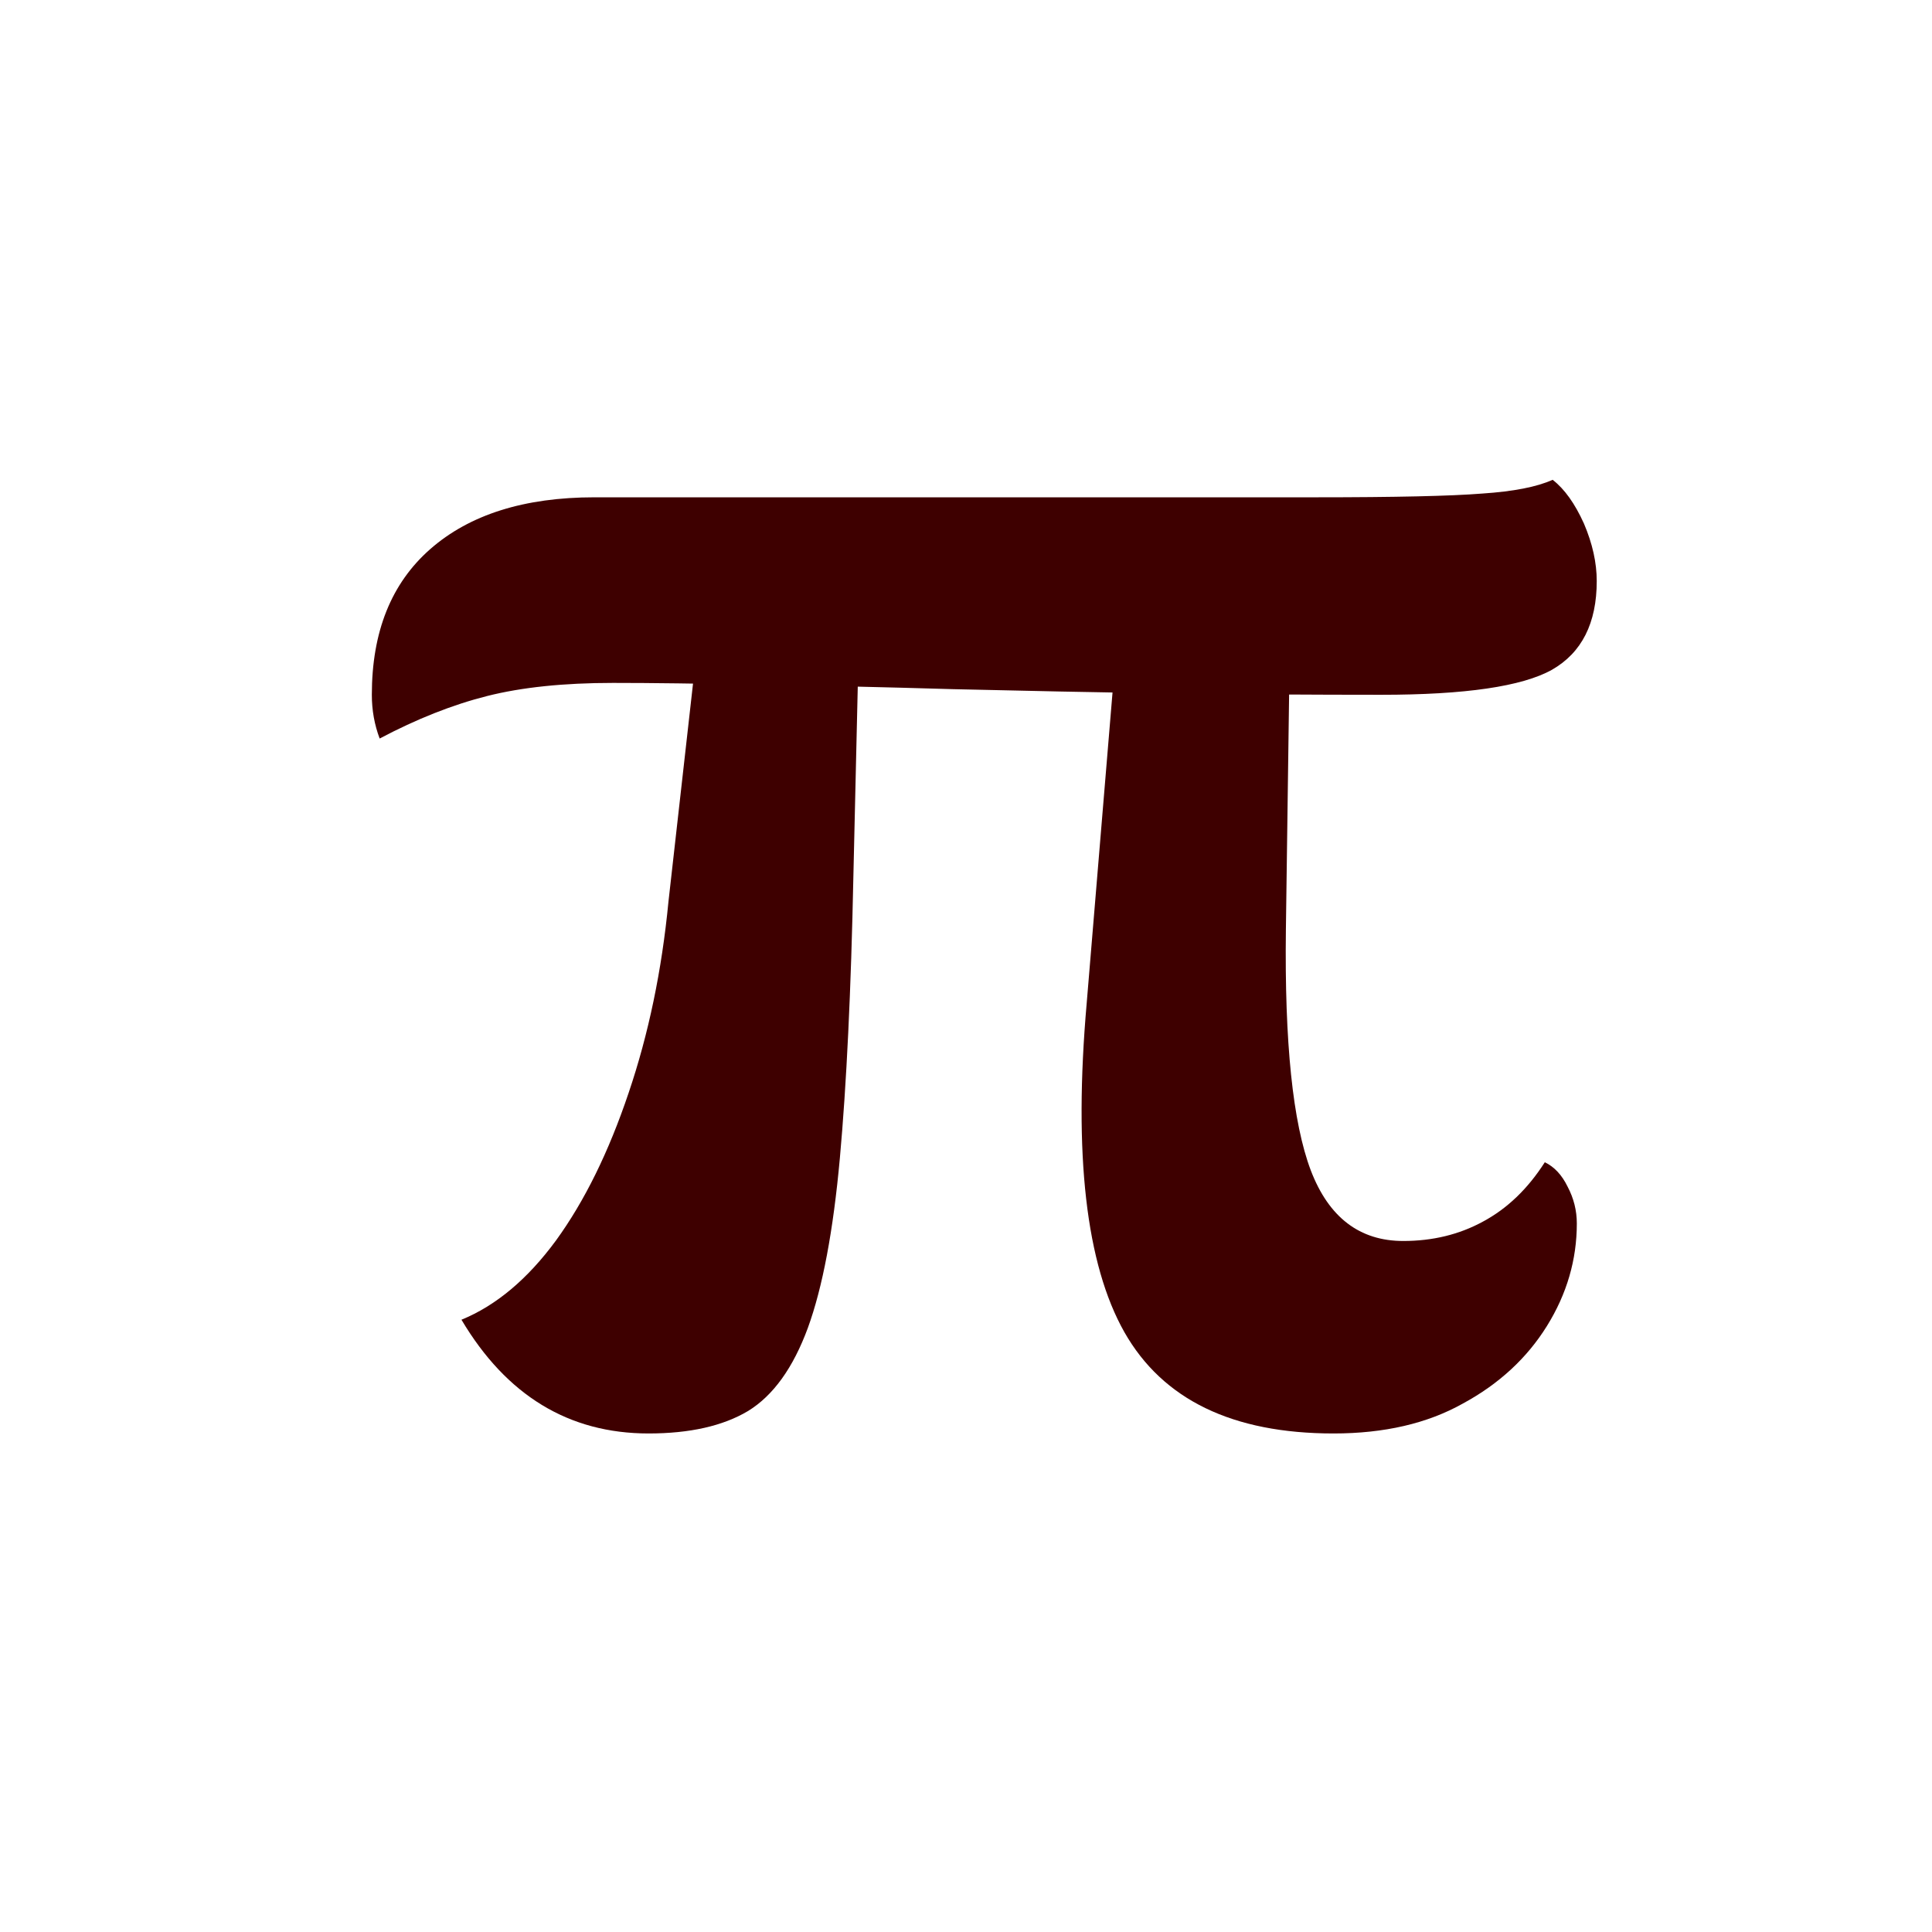
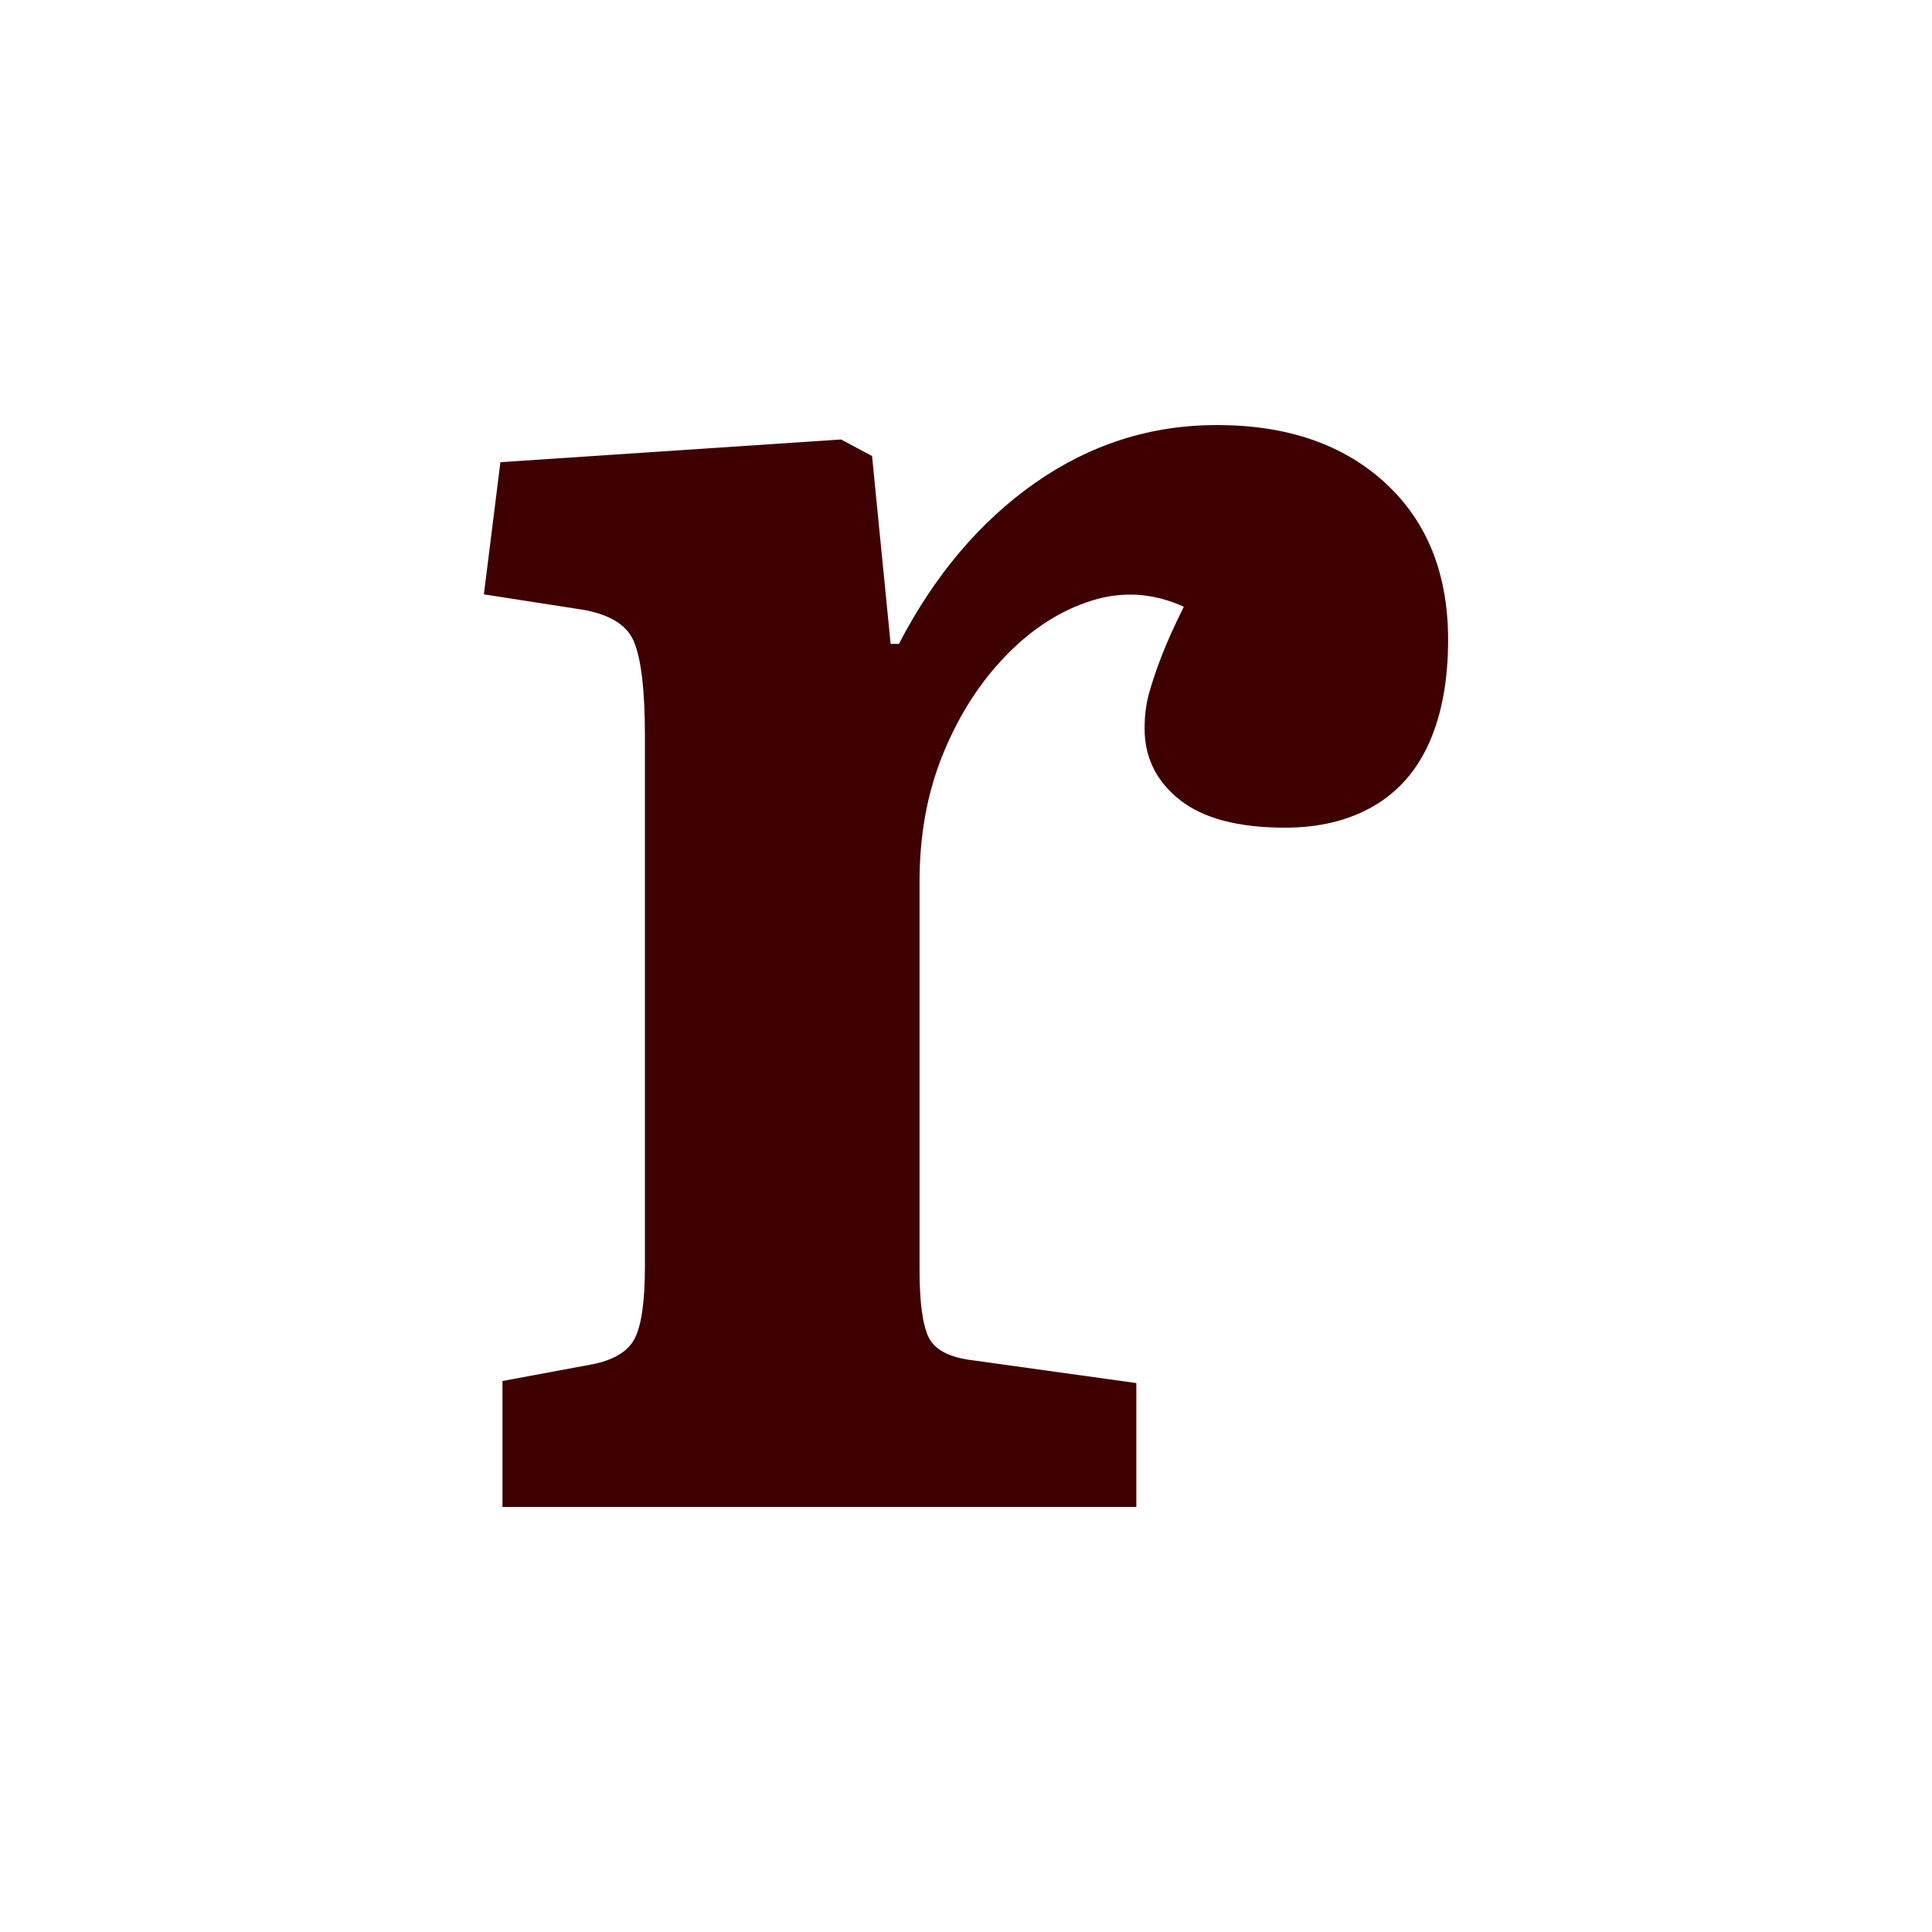
- <svg xmlns="http://www.w3.org/2000/svg" xmlns:ns1="https://boxy-svg.com" viewBox="35.427 32.855 37.259 38.116" width="100" height="100" preserveAspectRatio="none">
-   <defs>
-     <ns1:guide x="-5.774" y="29.421" angle="0" />
-     <ns1:export>
-       <ns1:file format="svg" path="research-with-me-favicon.svg" normalization="{&quot;convertTextsToPaths&quot;:true,&quot;setHrefAttributeNamespace&quot;:&quot;xlink&quot;,&quot;convertStopColorAlphaToStopOpacity&quot;:true,&quot;embedExternalFonts&quot;:true,&quot;splitCompoundPaths&quot;:true}" />
-     </ns1:export>
-   </defs>
-   <path d="M 28.44 58.87 C 27.02 58.87 26.04 58.33 25.5 57.25 C 24.96 56.163 24.783 54.407 24.97 51.98 L 25.42 45.82 L 27.83 45.82 L 27.77 50.81 C 27.75 52.617 27.867 53.9 28.12 54.66 C 28.373 55.413 28.807 55.79 29.42 55.79 C 29.833 55.79 30.207 55.687 30.54 55.48 C 30.88 55.273 31.17 54.957 31.41 54.53 C 31.543 54.603 31.65 54.733 31.73 54.92 C 31.817 55.107 31.86 55.303 31.86 55.51 C 31.86 56.09 31.72 56.637 31.44 57.15 C 31.16 57.663 30.767 58.077 30.26 58.39 C 29.76 58.71 29.153 58.87 28.44 58.87 Z" transform="matrix(1.371808, 0, 0, 1.23293, 22.13052, -11.44709)" style="fill: rgb(62, 0, 0); text-wrap-mode: nowrap;" />
-   <path d="M 15.03 47.75 C 14.957 47.53 14.92 47.297 14.92 47.05 C 14.92 46.043 15.193 45.267 15.74 44.72 C 16.293 44.167 17.063 43.89 18.05 43.89 L 28.19 43.89 C 29.31 43.89 30.09 43.87 30.53 43.83 C 30.97 43.797 31.3 43.723 31.52 43.61 C 31.687 43.757 31.833 43.99 31.96 44.31 C 32.08 44.63 32.14 44.937 32.14 45.23 C 32.14 45.903 31.93 46.377 31.51 46.65 C 31.09 46.917 30.29 47.05 29.11 47.05 C 28.163 47.05 27.17 47.043 26.13 47.03 C 25.097 47.01 24.083 46.987 23.09 46.96 C 22.103 46.927 21.193 46.903 20.36 46.89 C 19.533 46.87 18.85 46.86 18.31 46.86 C 17.617 46.86 17.027 46.93 16.54 47.07 C 16.053 47.21 15.55 47.437 15.03 47.75 Z" transform="matrix(1.371808, 0, 0, 1.23293, 22.13052, -11.44709)" style="fill: rgb(62, 0, 0); text-wrap-mode: nowrap;" />
-   <path d="M 18.81 58.87 C 17.69 58.87 16.813 58.263 16.18 57.05 C 16.667 56.823 17.11 56.4 17.51 55.78 C 17.91 55.153 18.25 54.367 18.53 53.42 C 18.81 52.48 18.997 51.46 19.09 50.36 L 19.57 45.51 L 21.78 45.51 L 21.69 49.94 C 21.657 51.787 21.593 53.293 21.5 54.46 C 21.407 55.627 21.257 56.533 21.05 57.18 C 20.843 57.82 20.563 58.263 20.21 58.51 C 19.857 58.75 19.39 58.87 18.81 58.87 Z" transform="matrix(1.371808, 0, 0, 1.23293, 22.13052, -11.44709)" style="fill: rgb(62, 0, 0); text-wrap-mode: nowrap;" />
+ <svg xmlns="http://www.w3.org/2000/svg" viewBox="0 0 100 100" width="100" height="100">
+   <path d="M 48 0 L 48 61 L 91 69 Q 107 72 112 81.5 Q 117 91 117 117 L 117 373 Q 117 407 111.5 419.5 Q 106 432 84 435 L 39 442 L 47 506 L 212 517 L 227 509 L 236 418 L 240 418 Q 266 468 306 496 Q 346 524 394 524 Q 445 524 475.5 496 Q 506 468 506 420 Q 506 391 497 370.5 Q 488 350 470 339.5 Q 452 329 427 329 Q 393 329 376 342.5 Q 359 356 359 377 Q 359 386 361 393.5 Q 363 401 367 411.5 Q 371 422 378 436 Q 356 446 333.5 439 Q 311 432 292 412.5 Q 273 393 261.5 365 Q 250 337 250 303 L 250 115 Q 250 91 254.5 82 Q 259 73 276 71 L 355 60 L 355 0 Z" transform="matrix(0.10687, 0, 0, -0.10687, 20.87786, 78)" style="fill: rgb(62, 0, 0);" />
</svg>
